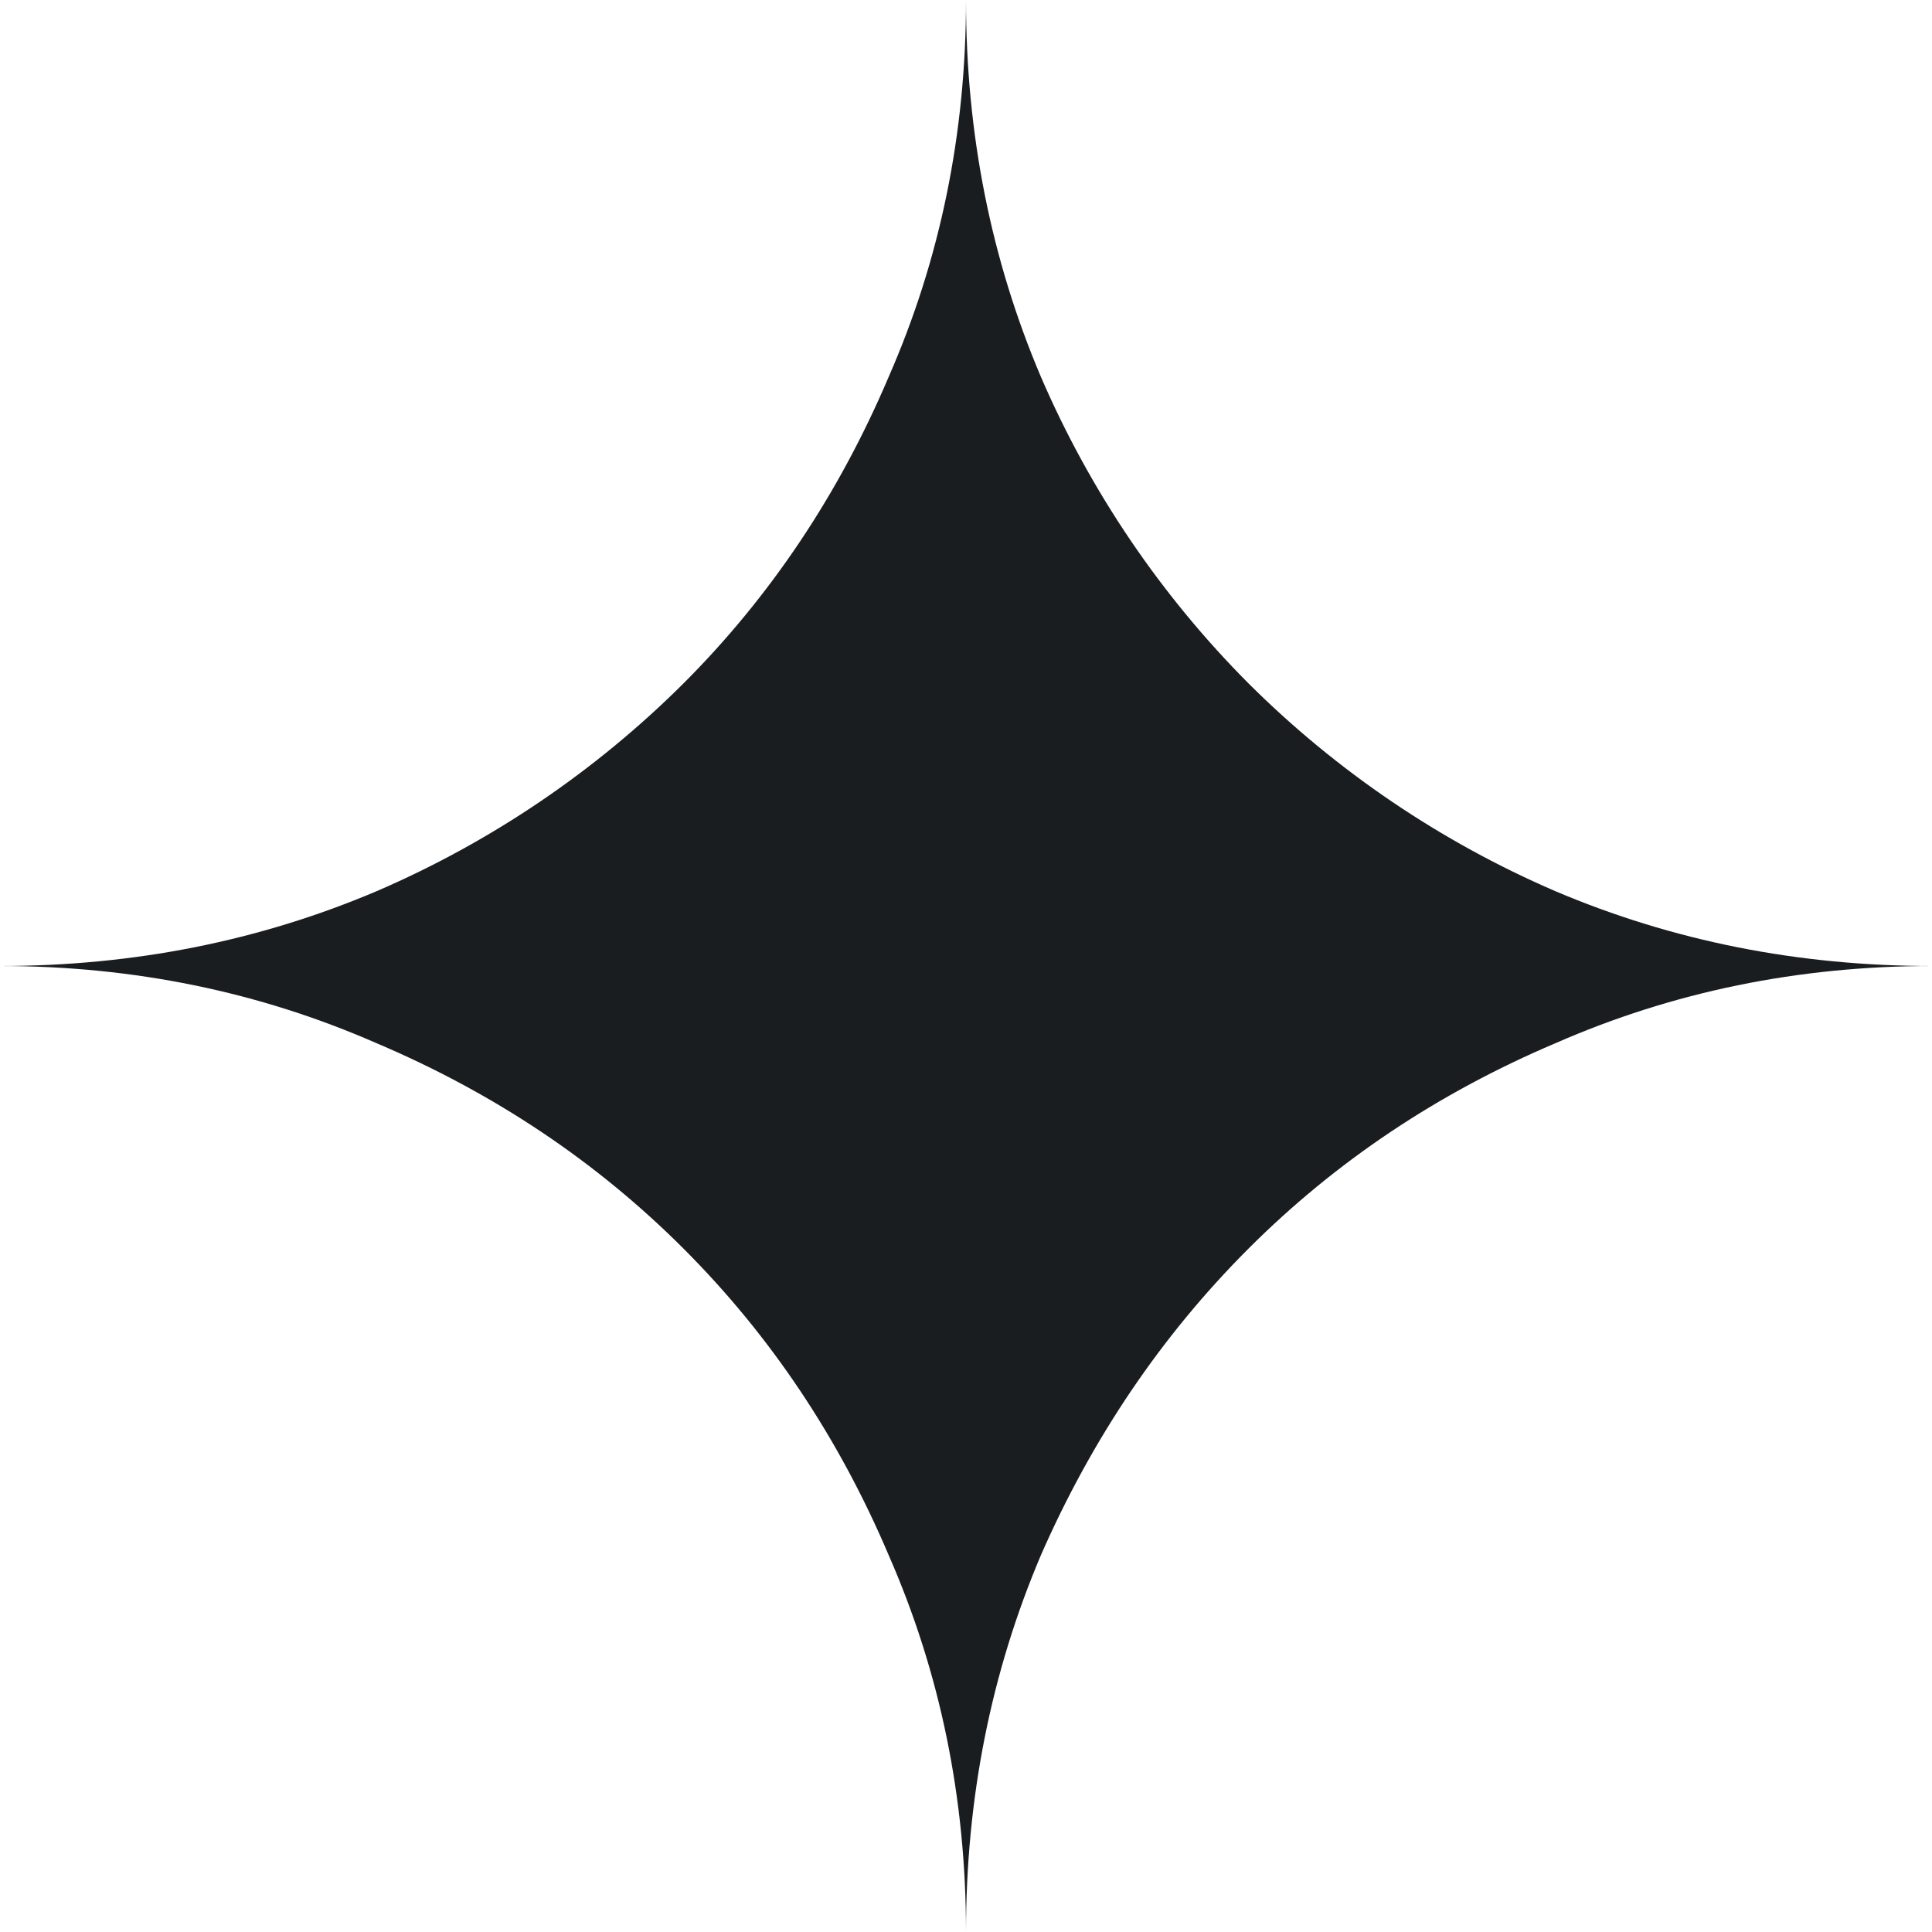
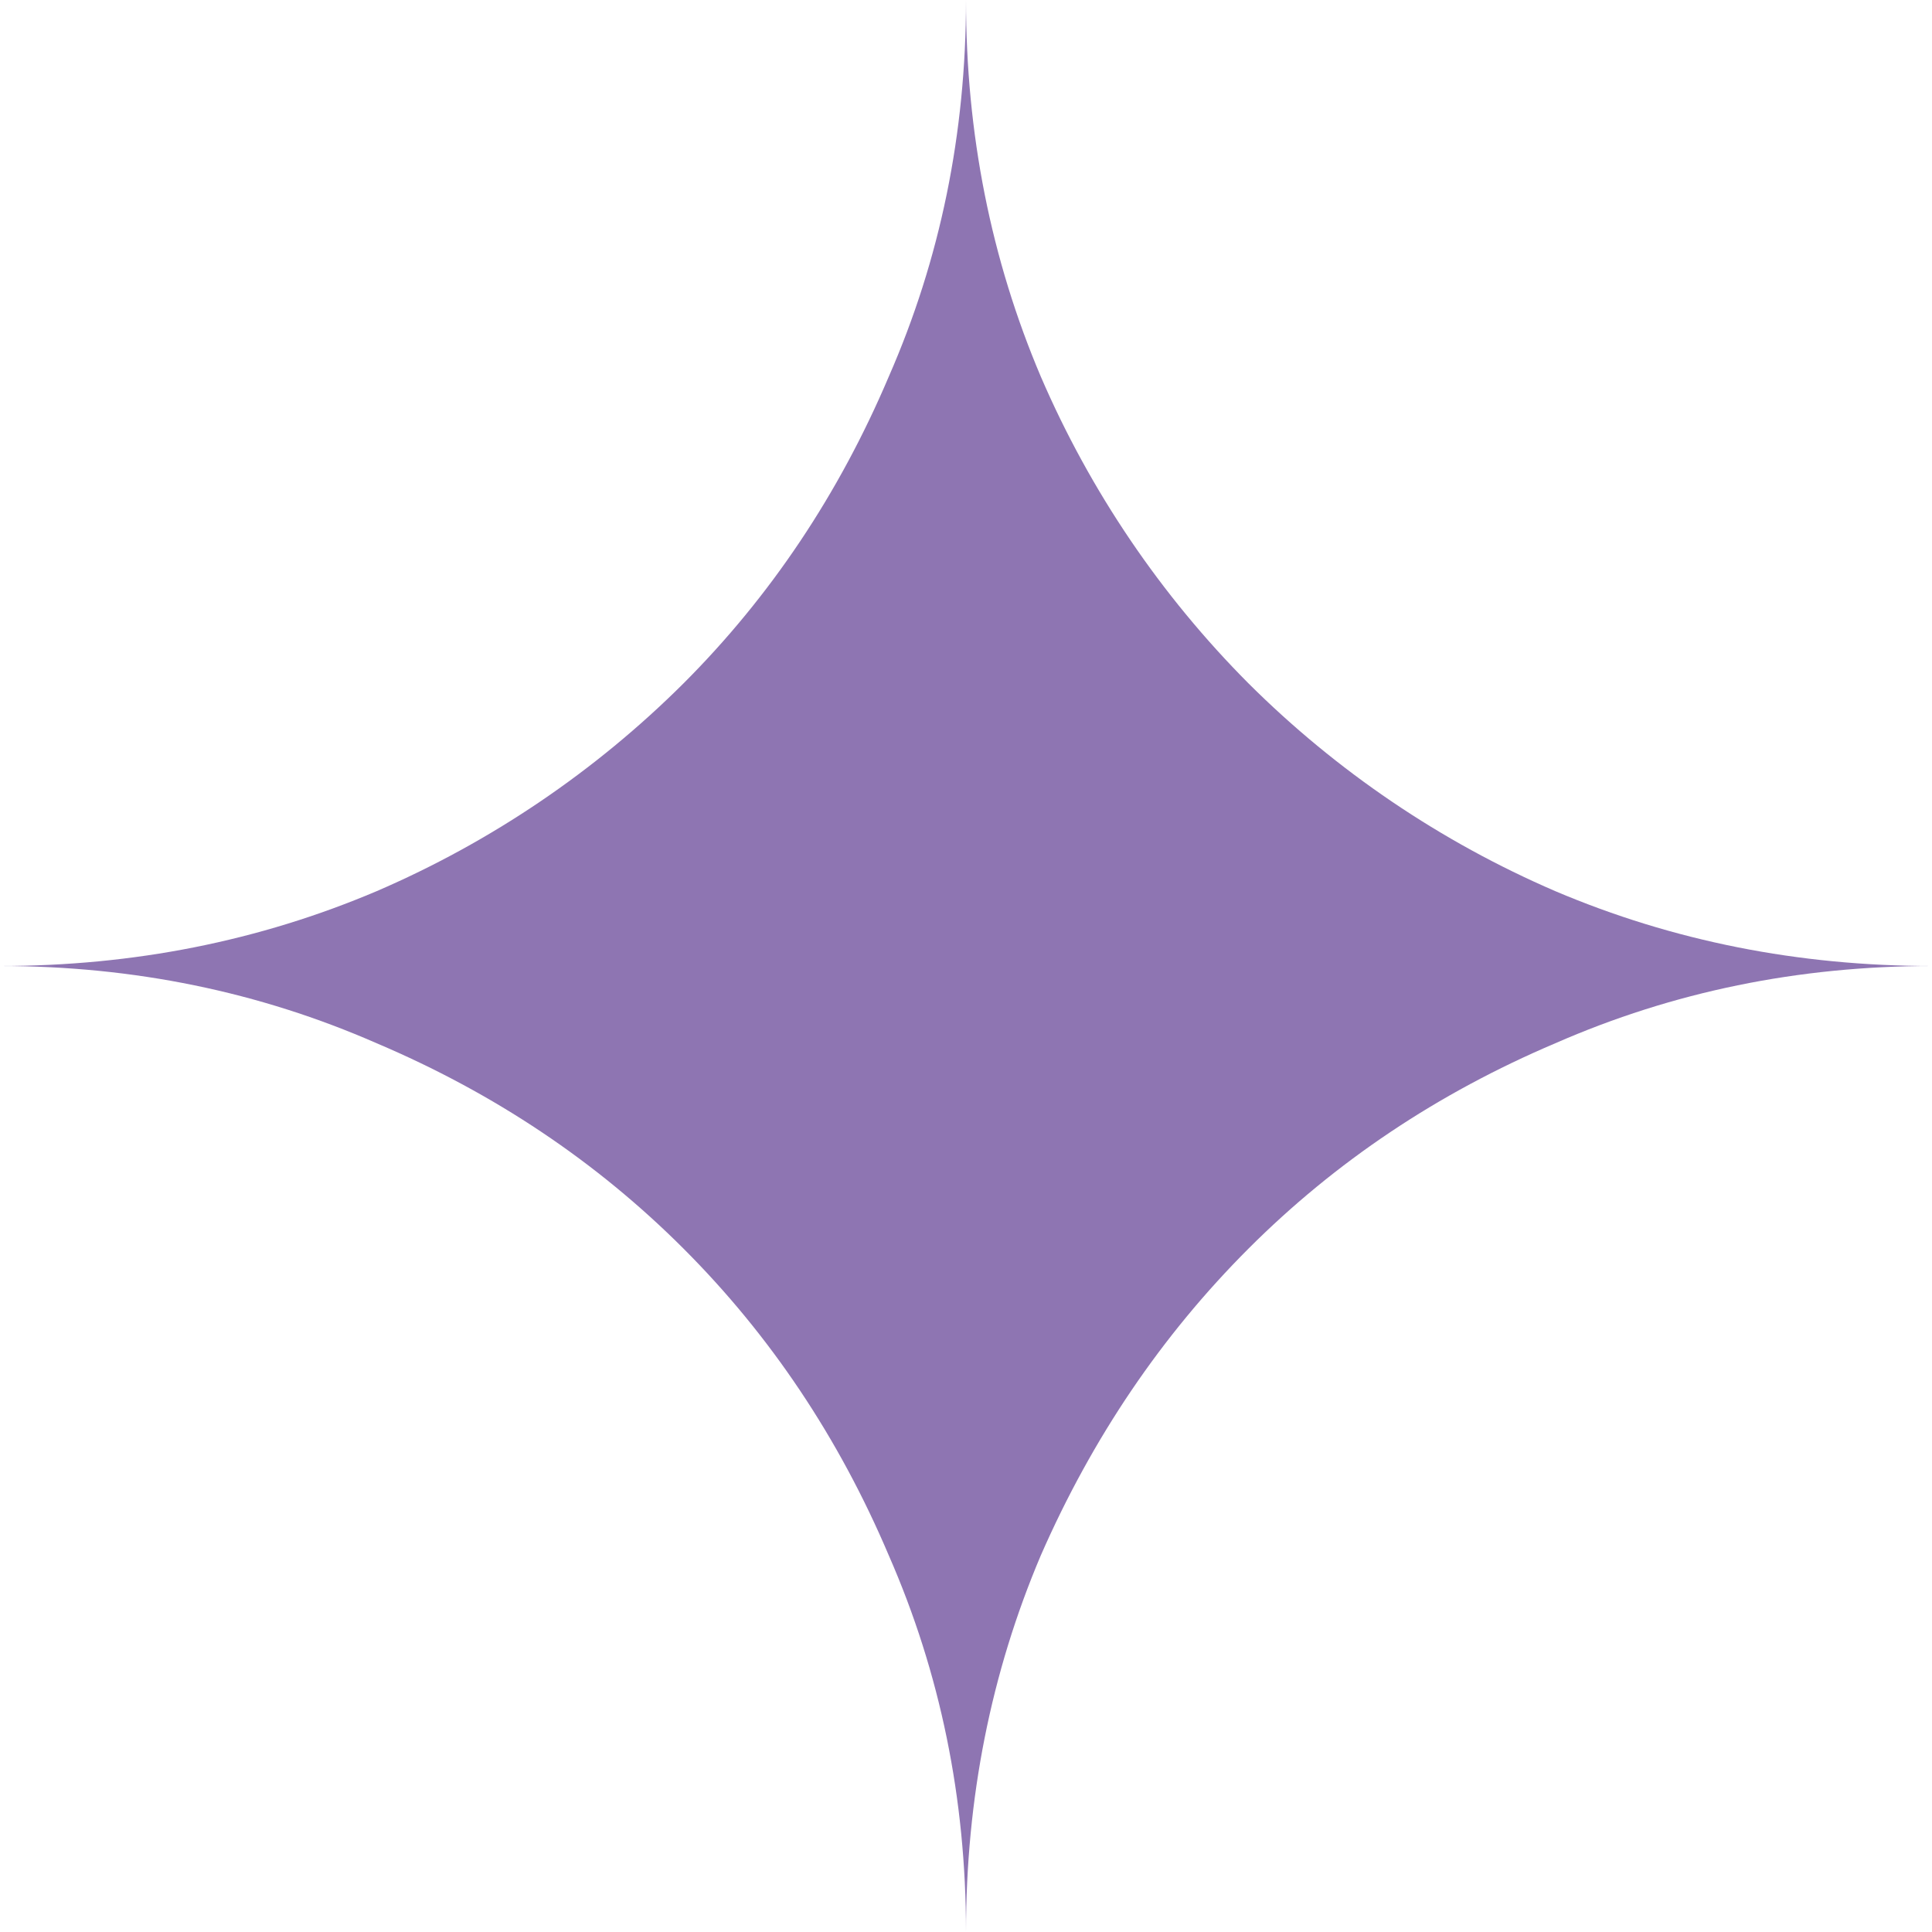
<svg xmlns="http://www.w3.org/2000/svg" role="img" viewBox="0 0 24 24">
-   <path fill="#1A1D20" d="M11.04 19.32Q12 21.51 12 24q0-2.49.93-4.68.96-2.19 2.58-3.81t3.81-2.55Q21.51 12 24 12q-2.49 0-4.68-.93a12.3 12.3 0 0 1-3.81-2.58 12.3 12.3 0 0 1-2.58-3.81Q12 2.49 12 0q0 2.49-.96 4.68-.93 2.19-2.55 3.81a12.3 12.3 0 0 1-3.81 2.58Q2.49 12 0 12q2.49 0 4.68.96 2.19.93 3.81 2.55t2.55 3.81" />
+   <path fill="#8E75B2" d="M11.04 19.32Q12 21.51 12 24q0-2.49.93-4.68.96-2.19 2.58-3.81t3.81-2.55Q21.51 12 24 12q-2.49 0-4.68-.93a12.3 12.3 0 0 1-3.81-2.58 12.3 12.3 0 0 1-2.58-3.81Q12 2.49 12 0q0 2.49-.96 4.68-.93 2.19-2.55 3.81a12.3 12.3 0 0 1-3.81 2.58Q2.49 12 0 12q2.49 0 4.68.96 2.19.93 3.81 2.55t2.55 3.81" />
</svg>
